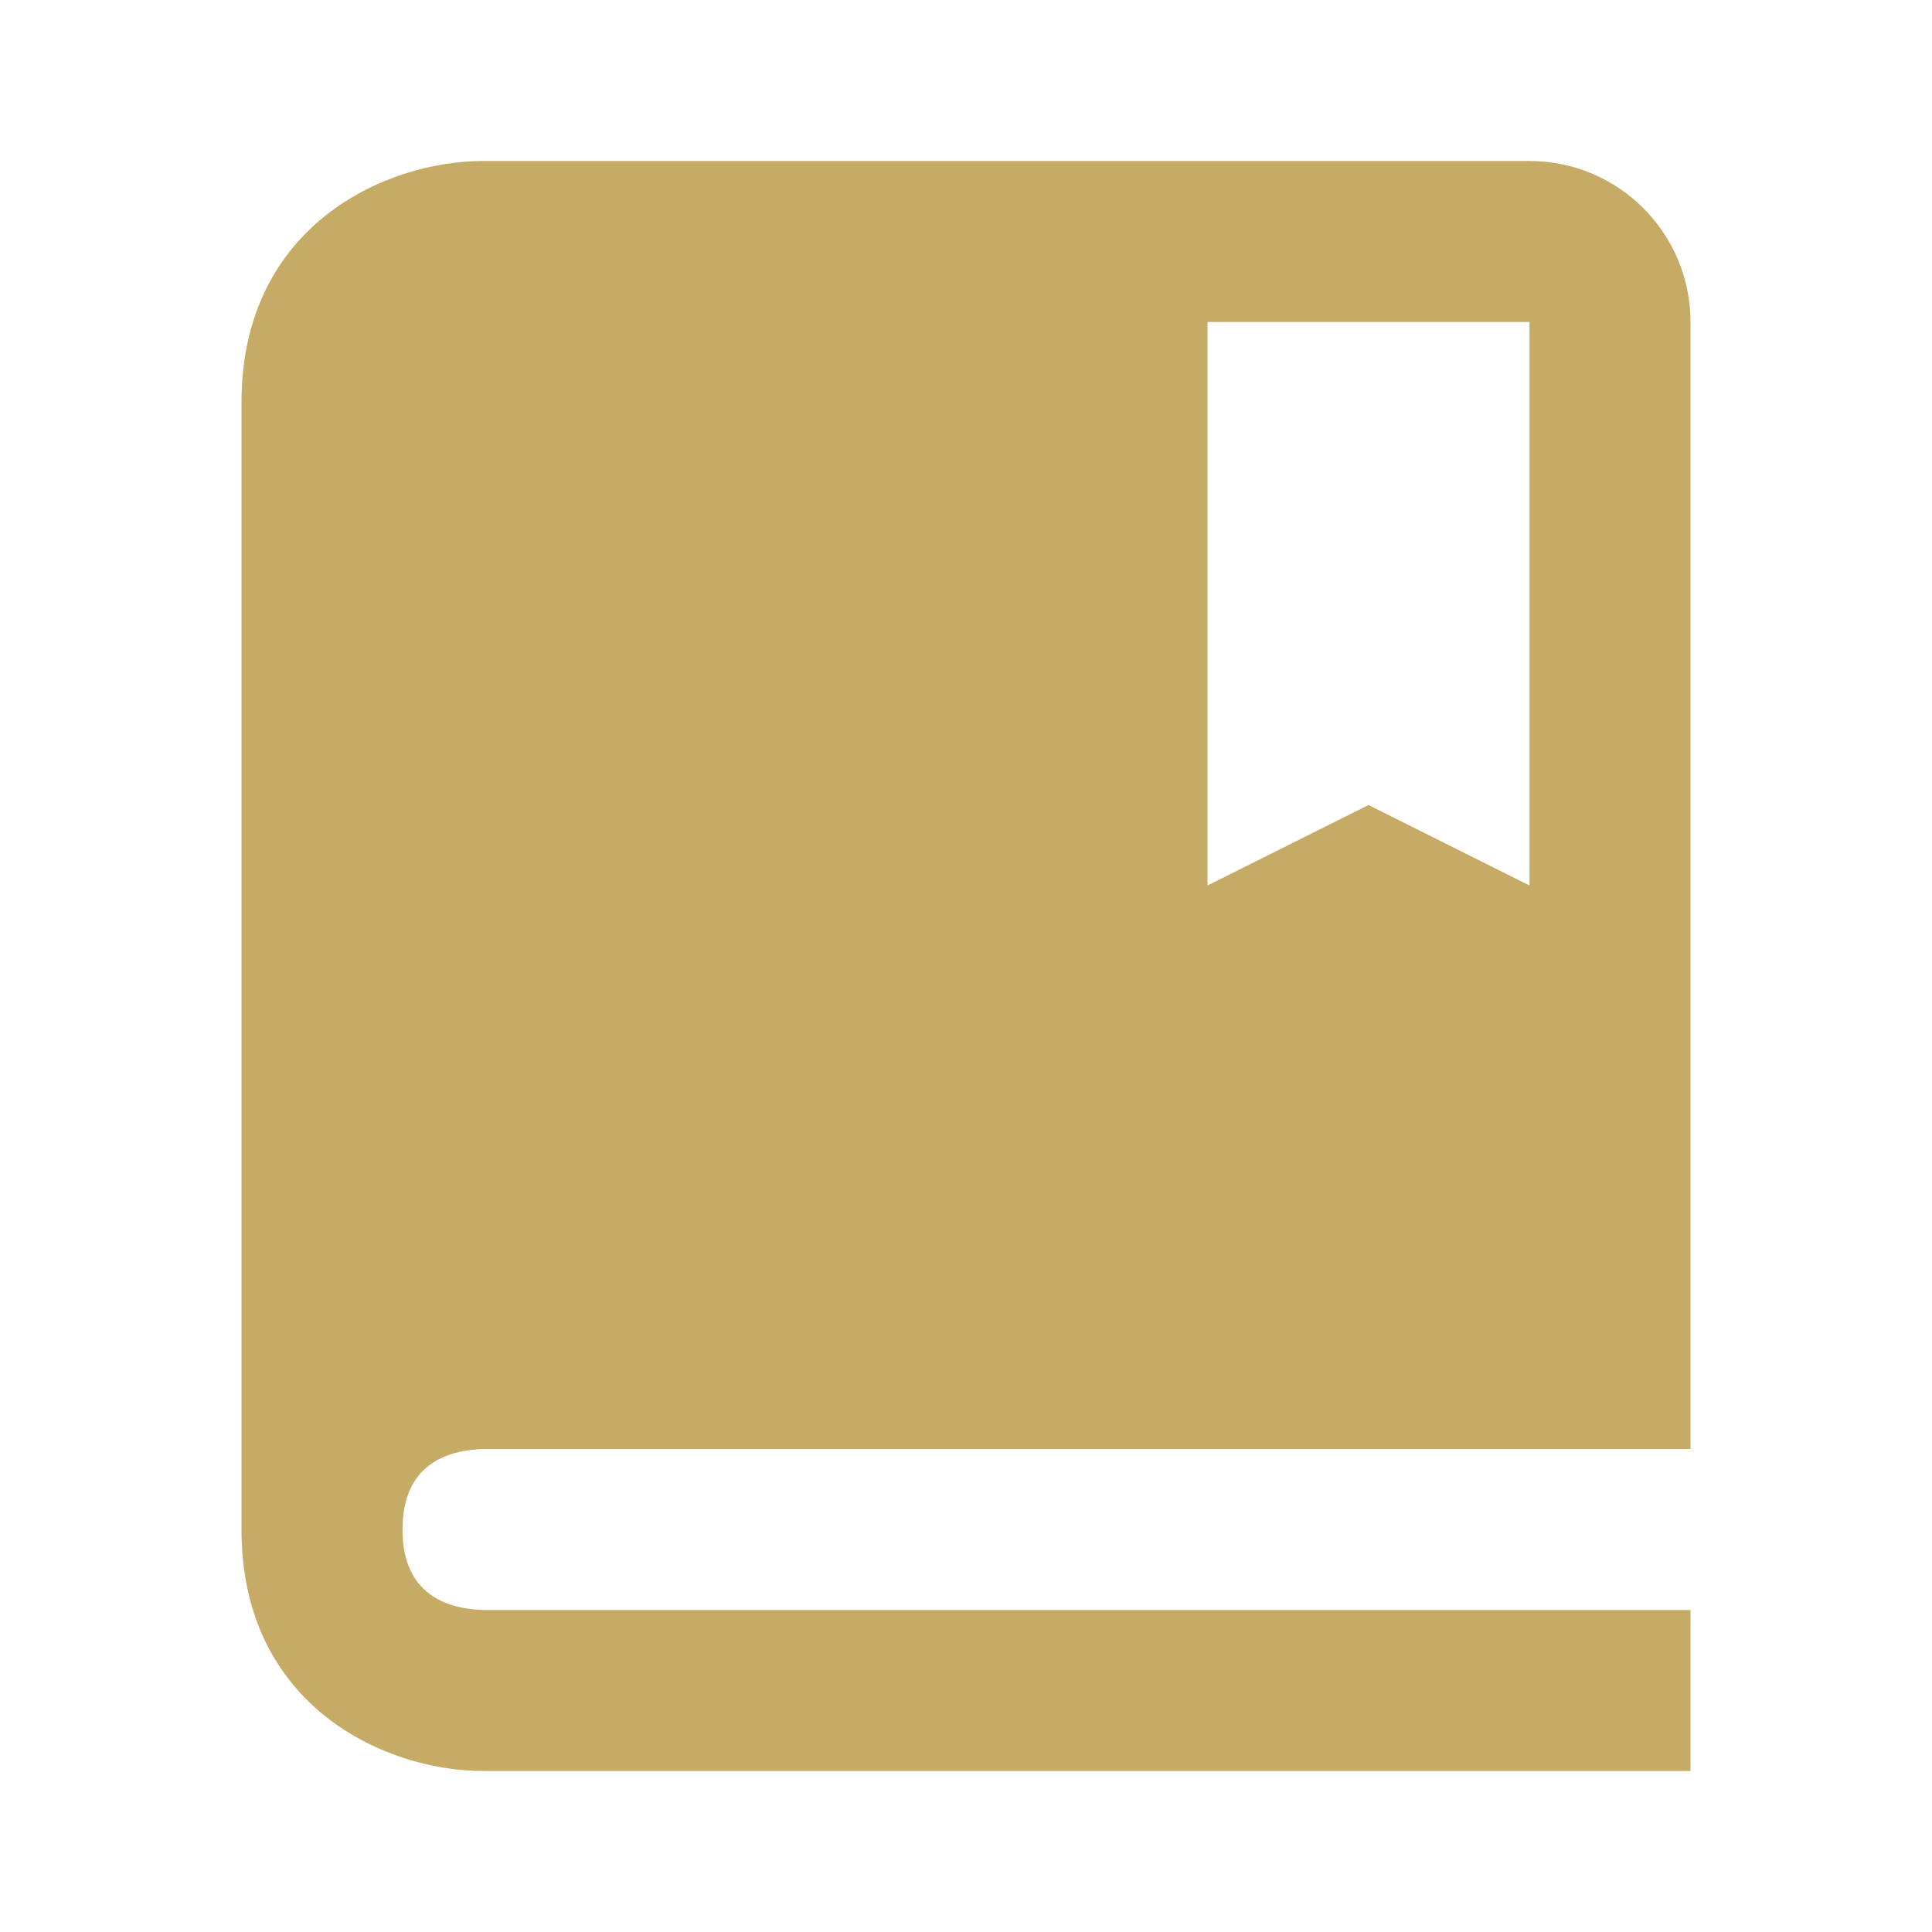
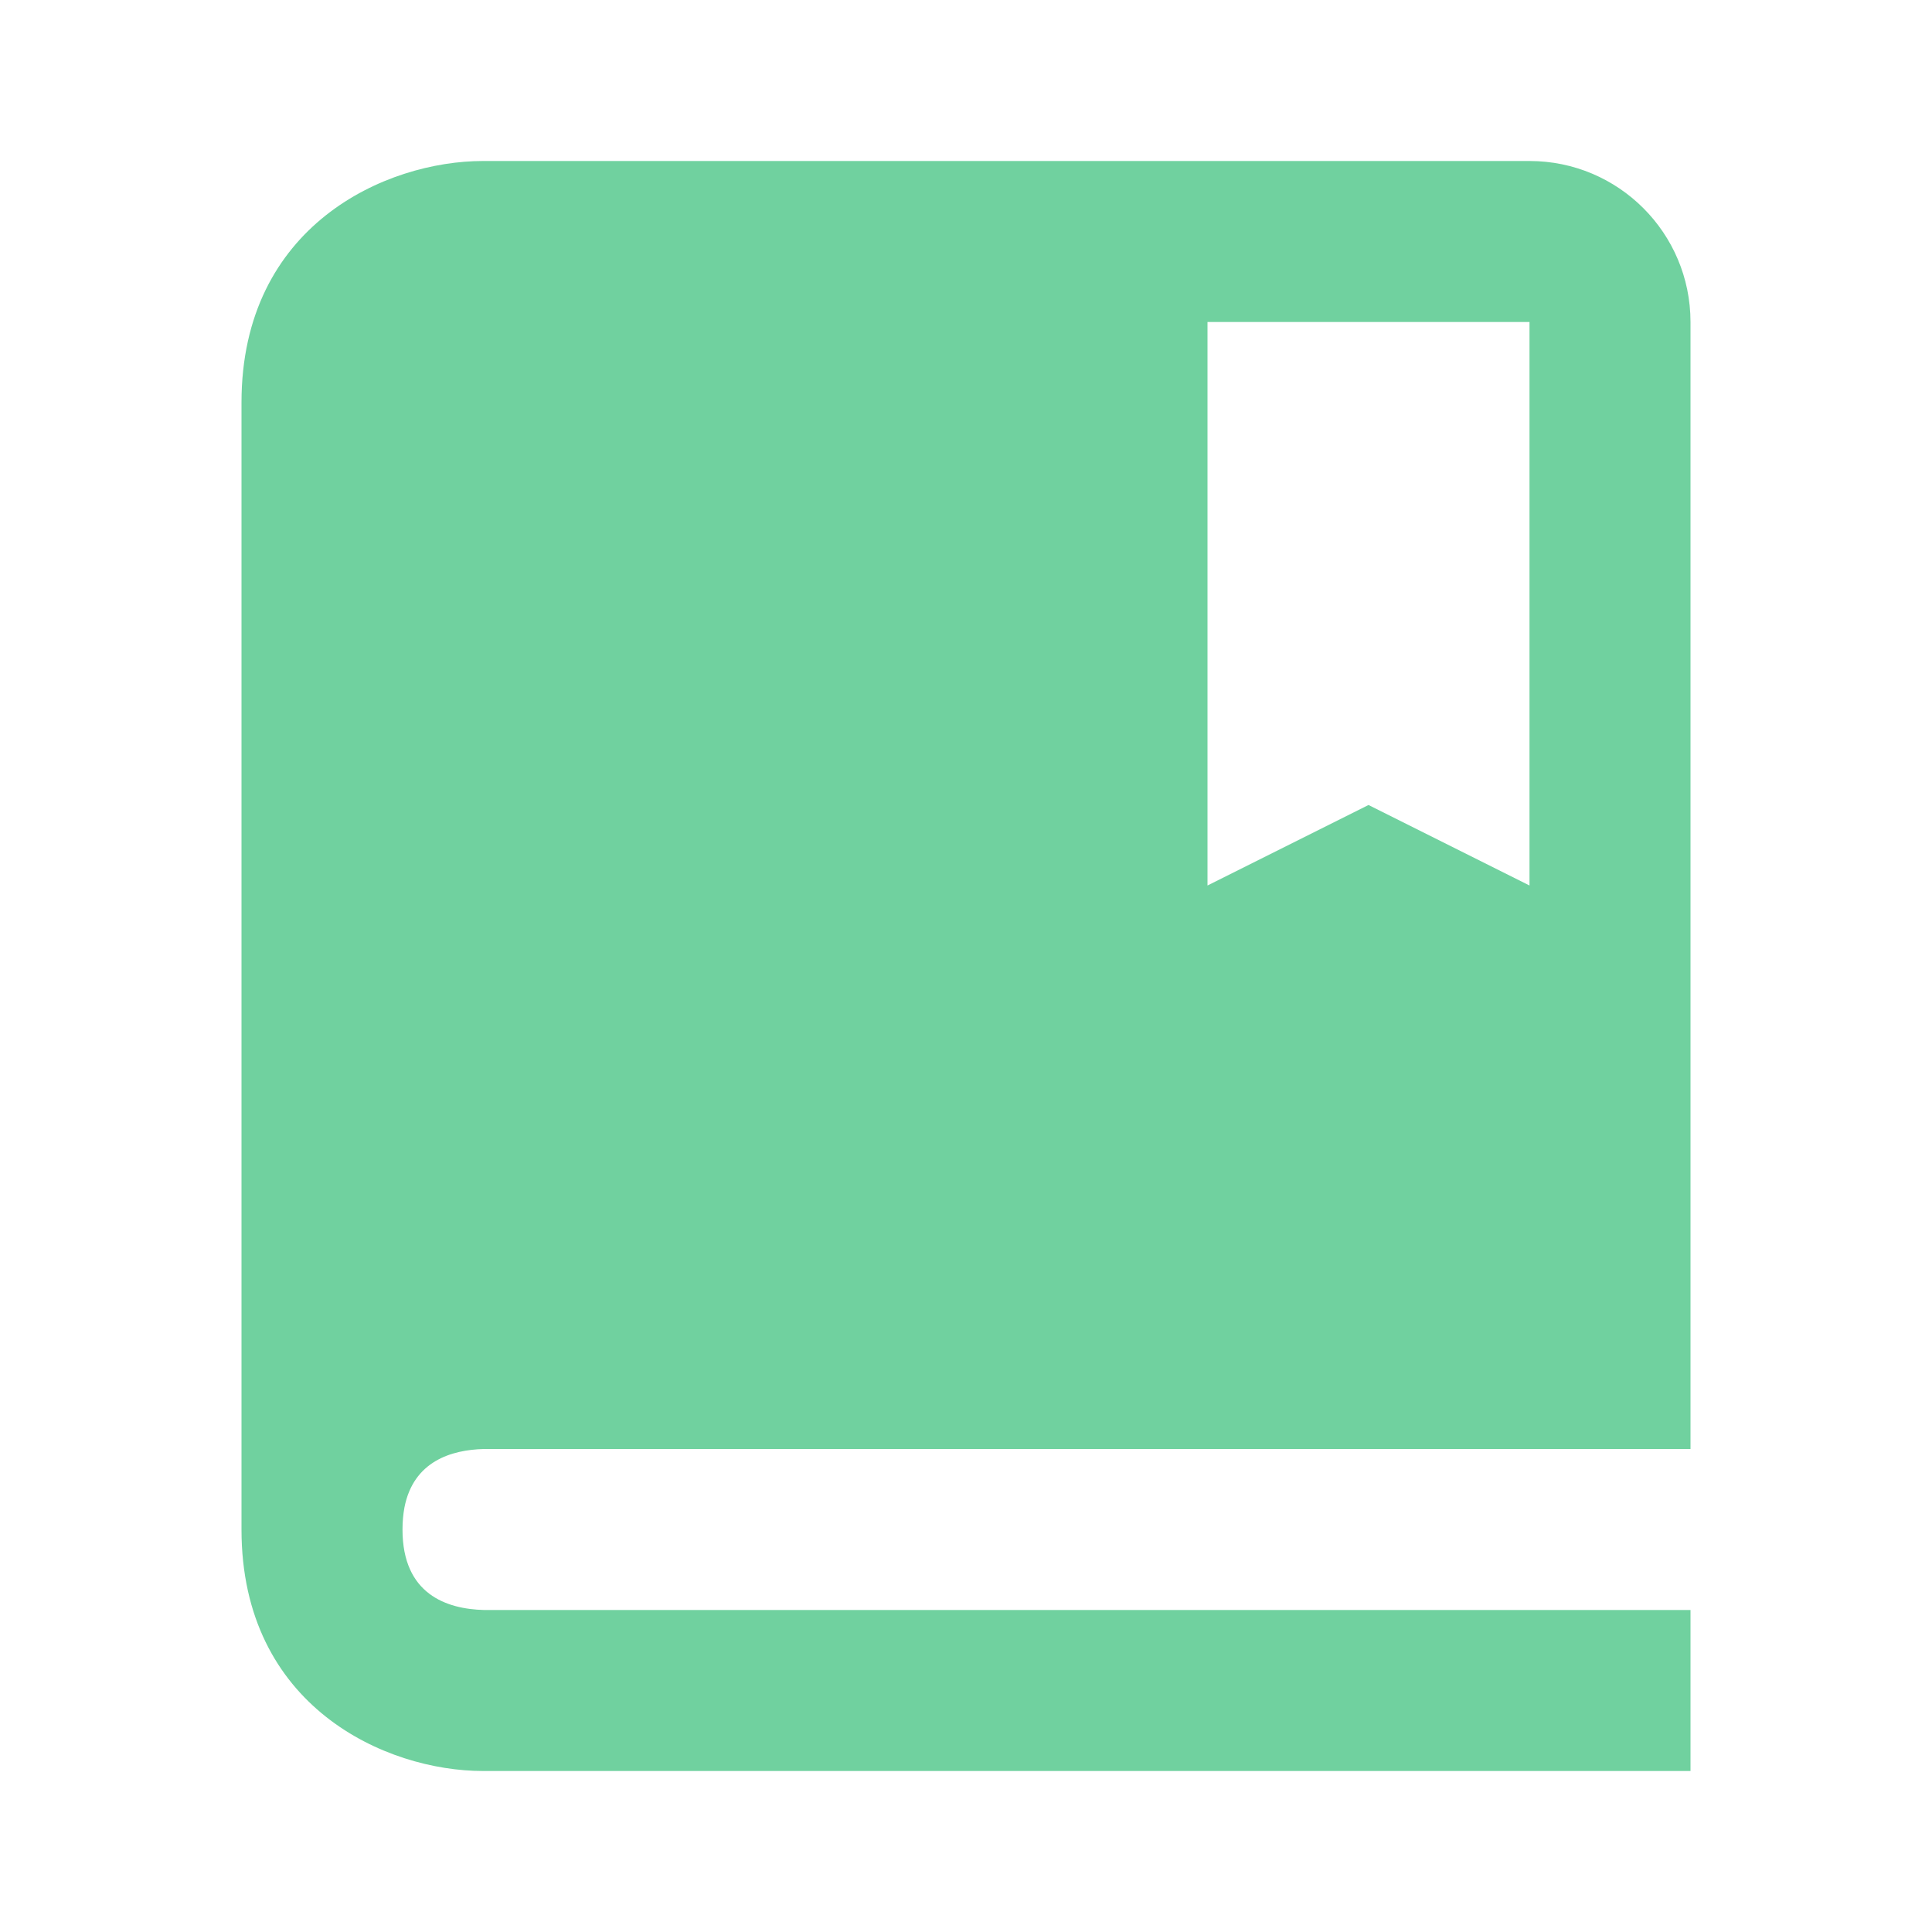
- <svg xmlns="http://www.w3.org/2000/svg" width="24" height="24" viewBox="0 0 24 24" style="fill: #C5AB66;transform: ;msFilter:;">
+ <svg xmlns="http://www.w3.org/2000/svg" width="24" height="24" viewBox="0 0 24 24" style="fill: #70d19f;transform: ;msFilter:;">
  <path d="M19 2H6c-1.206 0-3 .799-3 3v14c0 2.201 1.794 3 3 3h15v-2H6.012C5.55 19.988 5 19.806 5 19c0-.101.009-.191.024-.273.112-.576.584-.717.988-.727H21V4a2 2 0 0 0-2-2zm0 9-2-1-2 1V4h4v7z" />
</svg>
